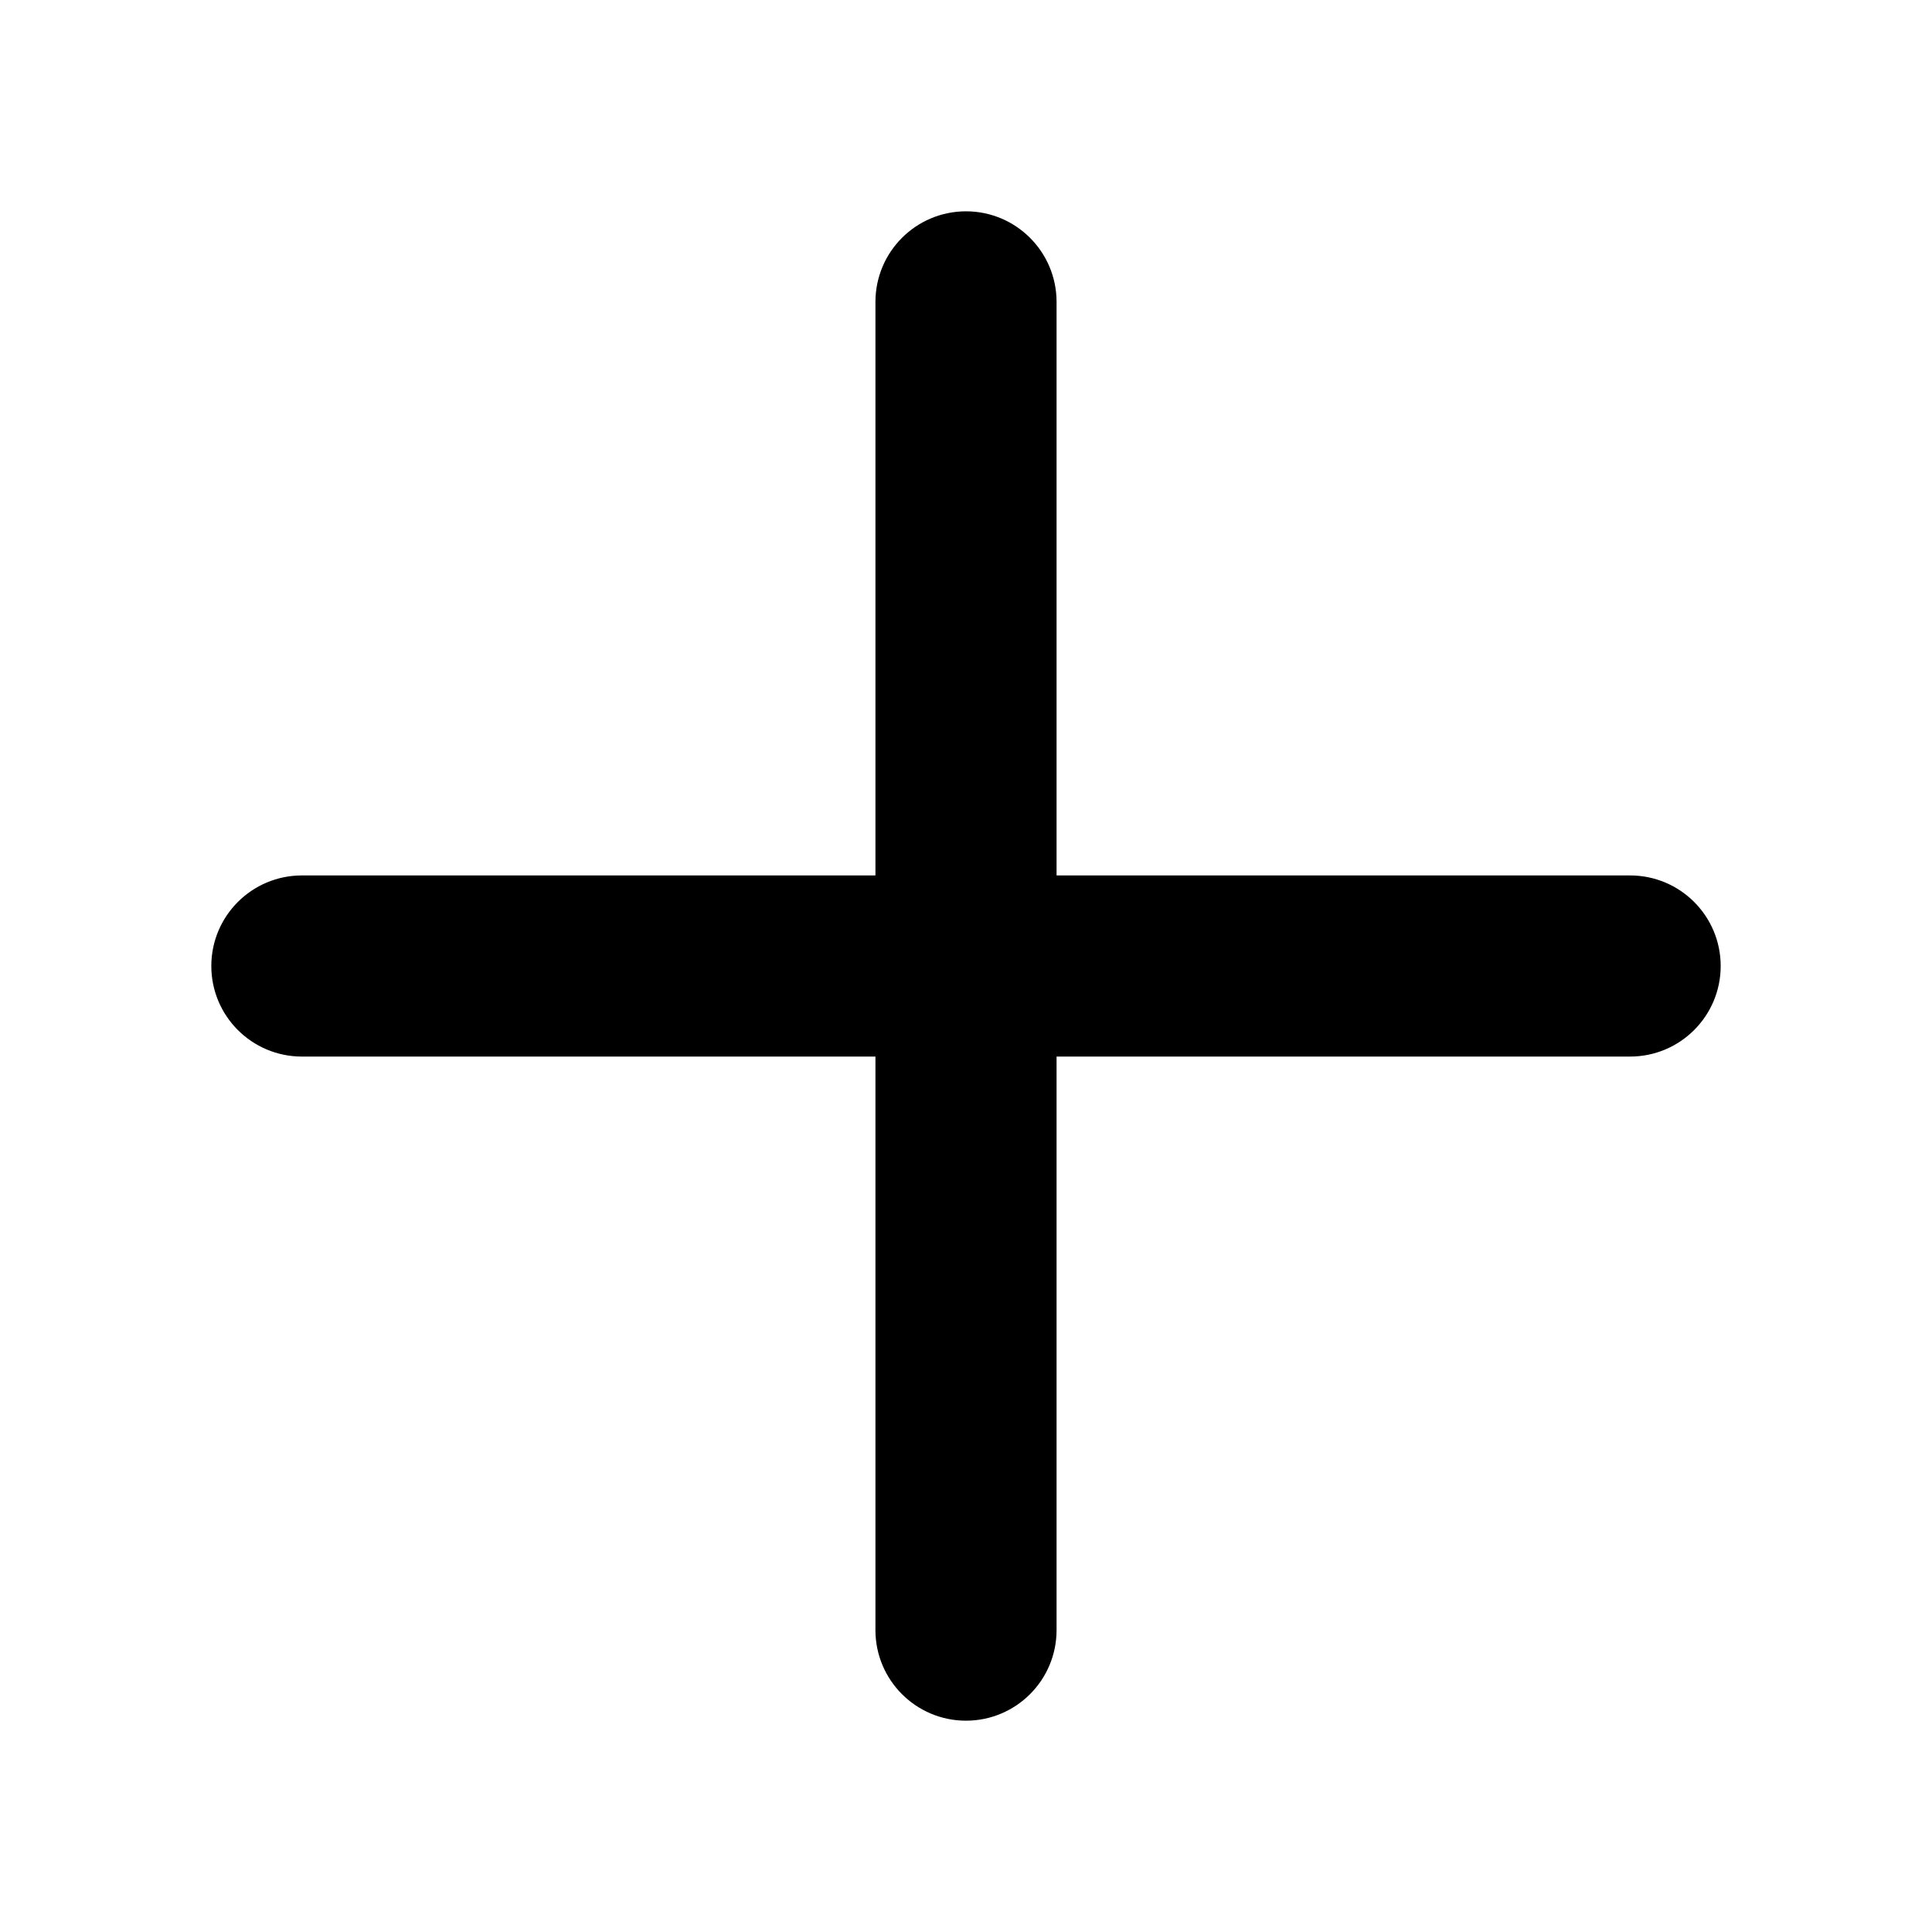
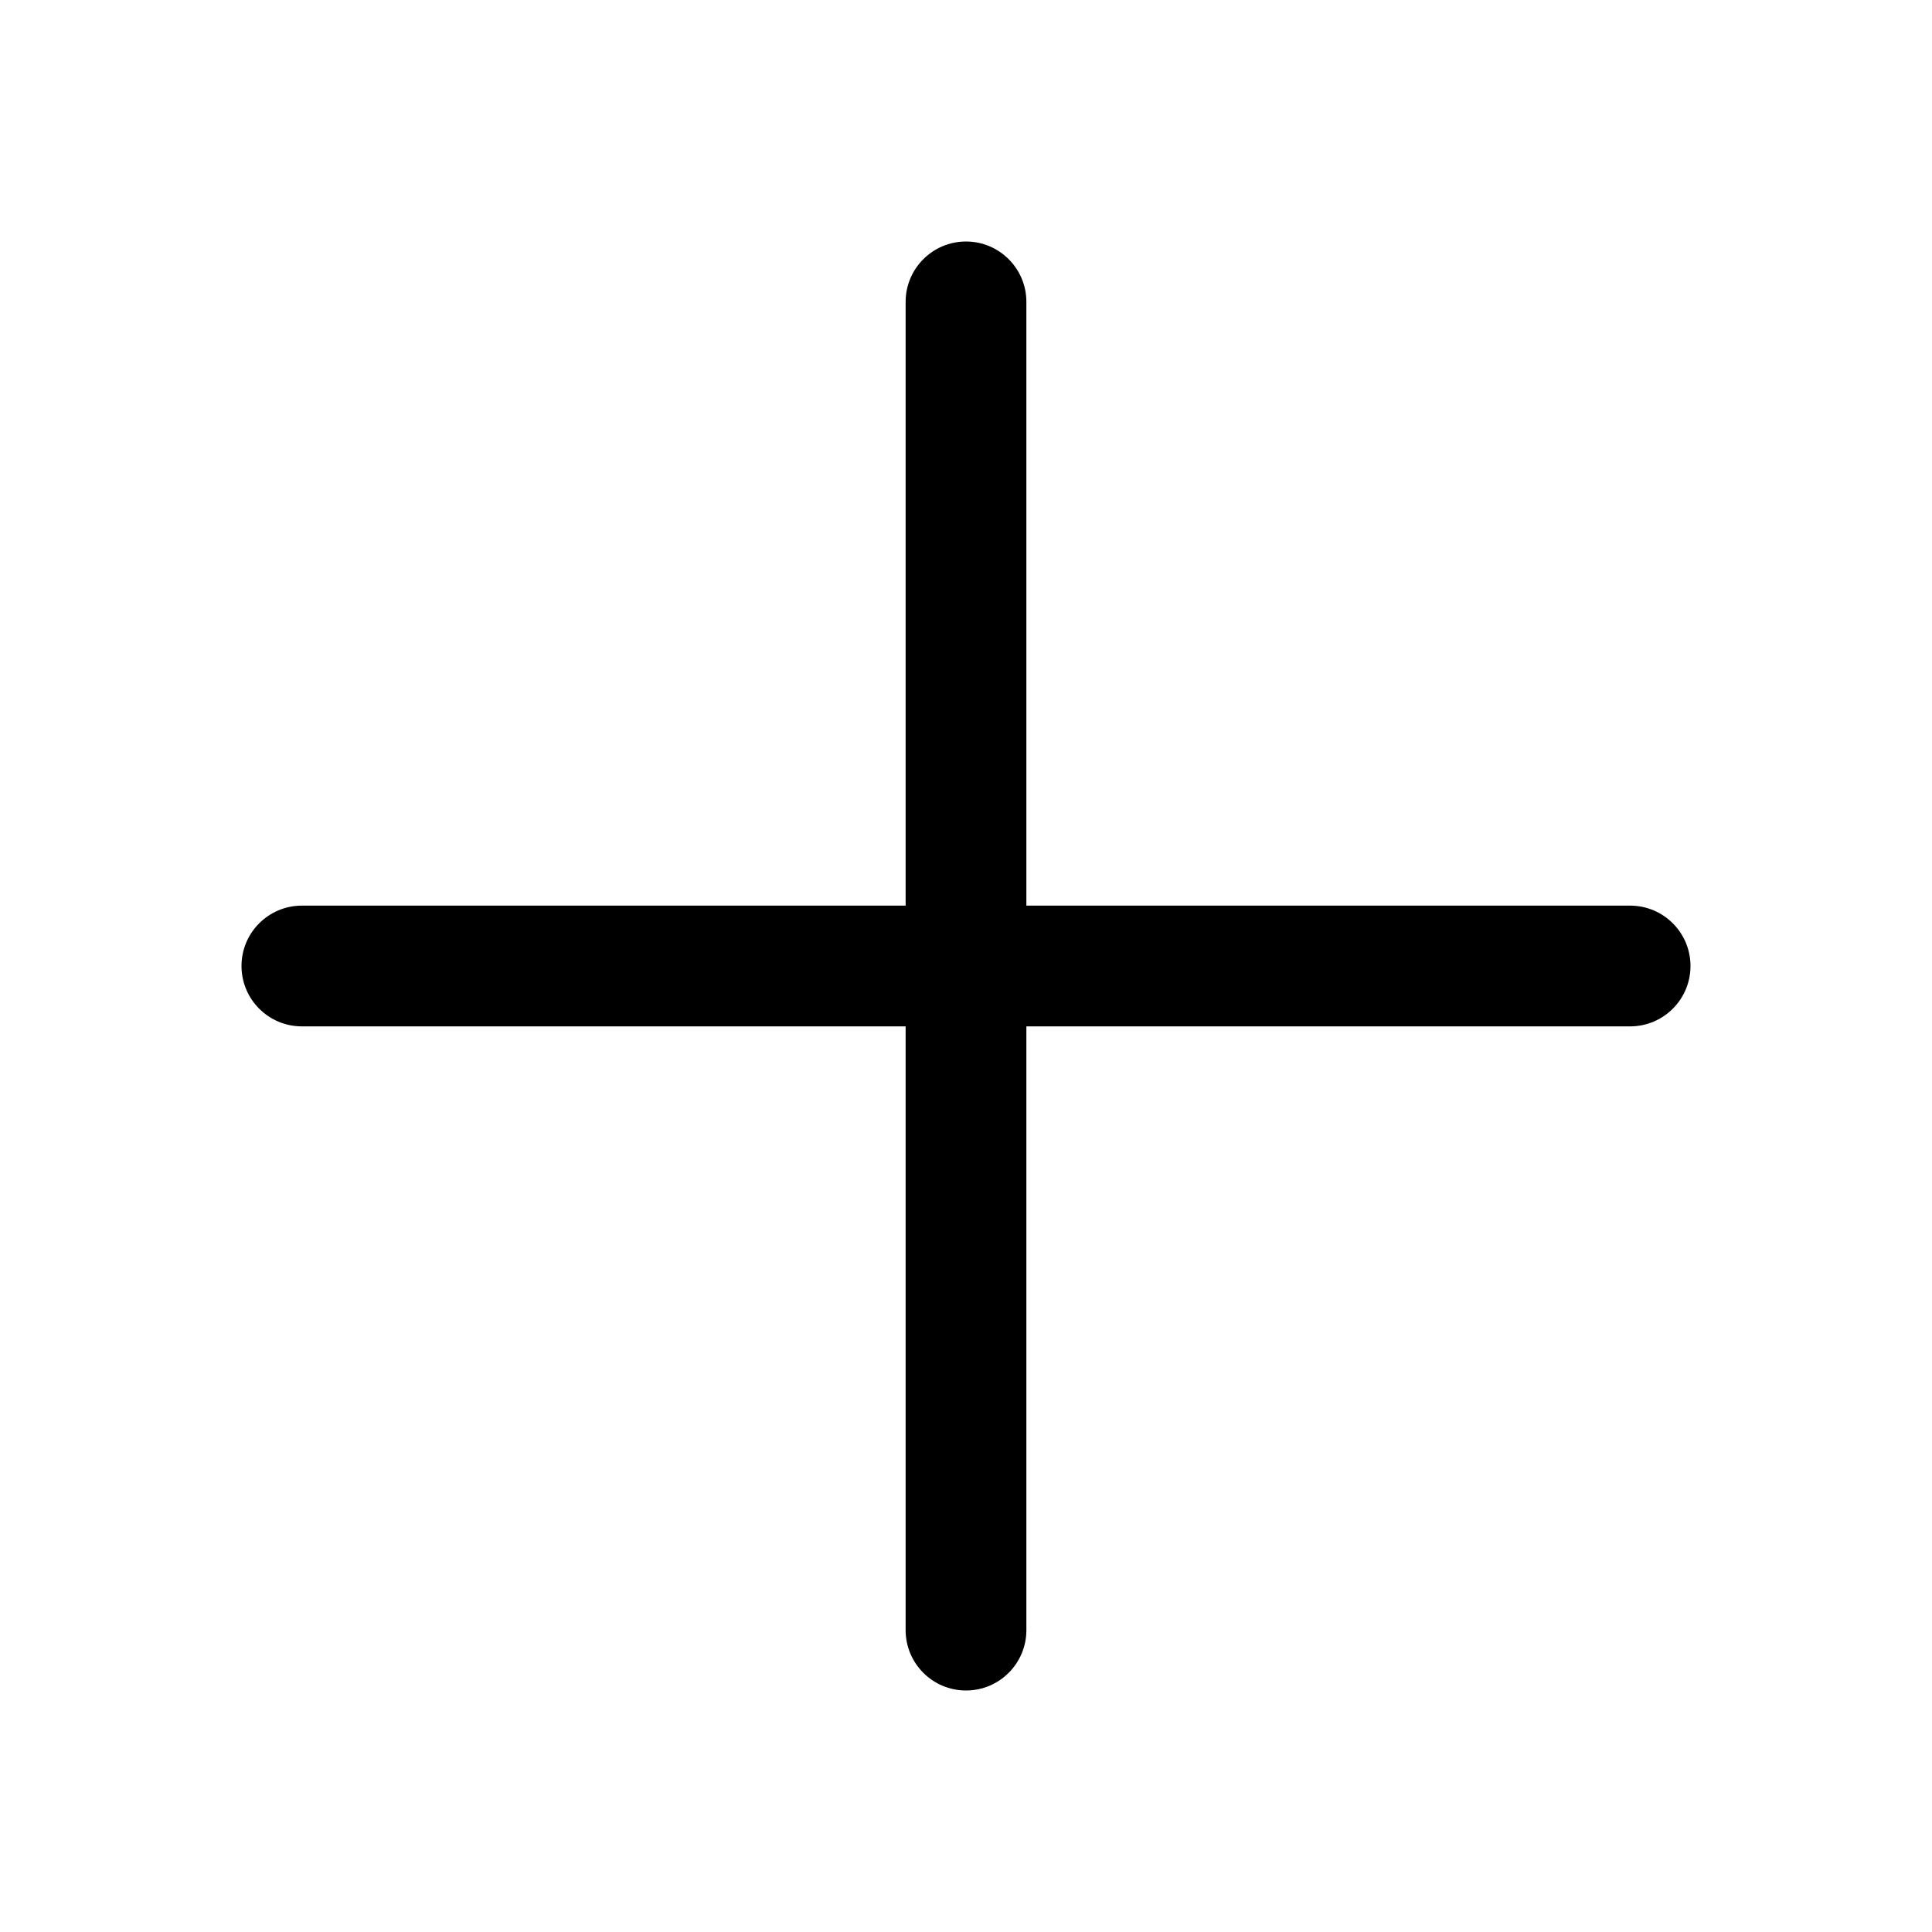
- <svg xmlns="http://www.w3.org/2000/svg" width="32" height="32" viewBox="0 0 32 32" fill="none" stroke="currentColor">
+ <svg xmlns="http://www.w3.org/2000/svg" width="32" height="32" viewBox="0 0 32 32" fill="currentColor" stroke="none">
  <g id="plus-lg">
    <path id="Vector (Stroke)" fill-rule="evenodd" clip-rule="evenodd" d="M16 4C16.552 4 17 4.448 17 5V15H27C27.552 15 28 15.448 28 16C28 16.552 27.552 17 27 17H17V27C17 27.552 16.552 28 16 28C15.448 28 15 27.552 15 27V17H5C4.448 17 4 16.552 4 16C4 15.448 4.448 15 5 15H15V5C15 4.448 15.448 4 16 4Z" fill="currentColor" />
  </g>
</svg>
